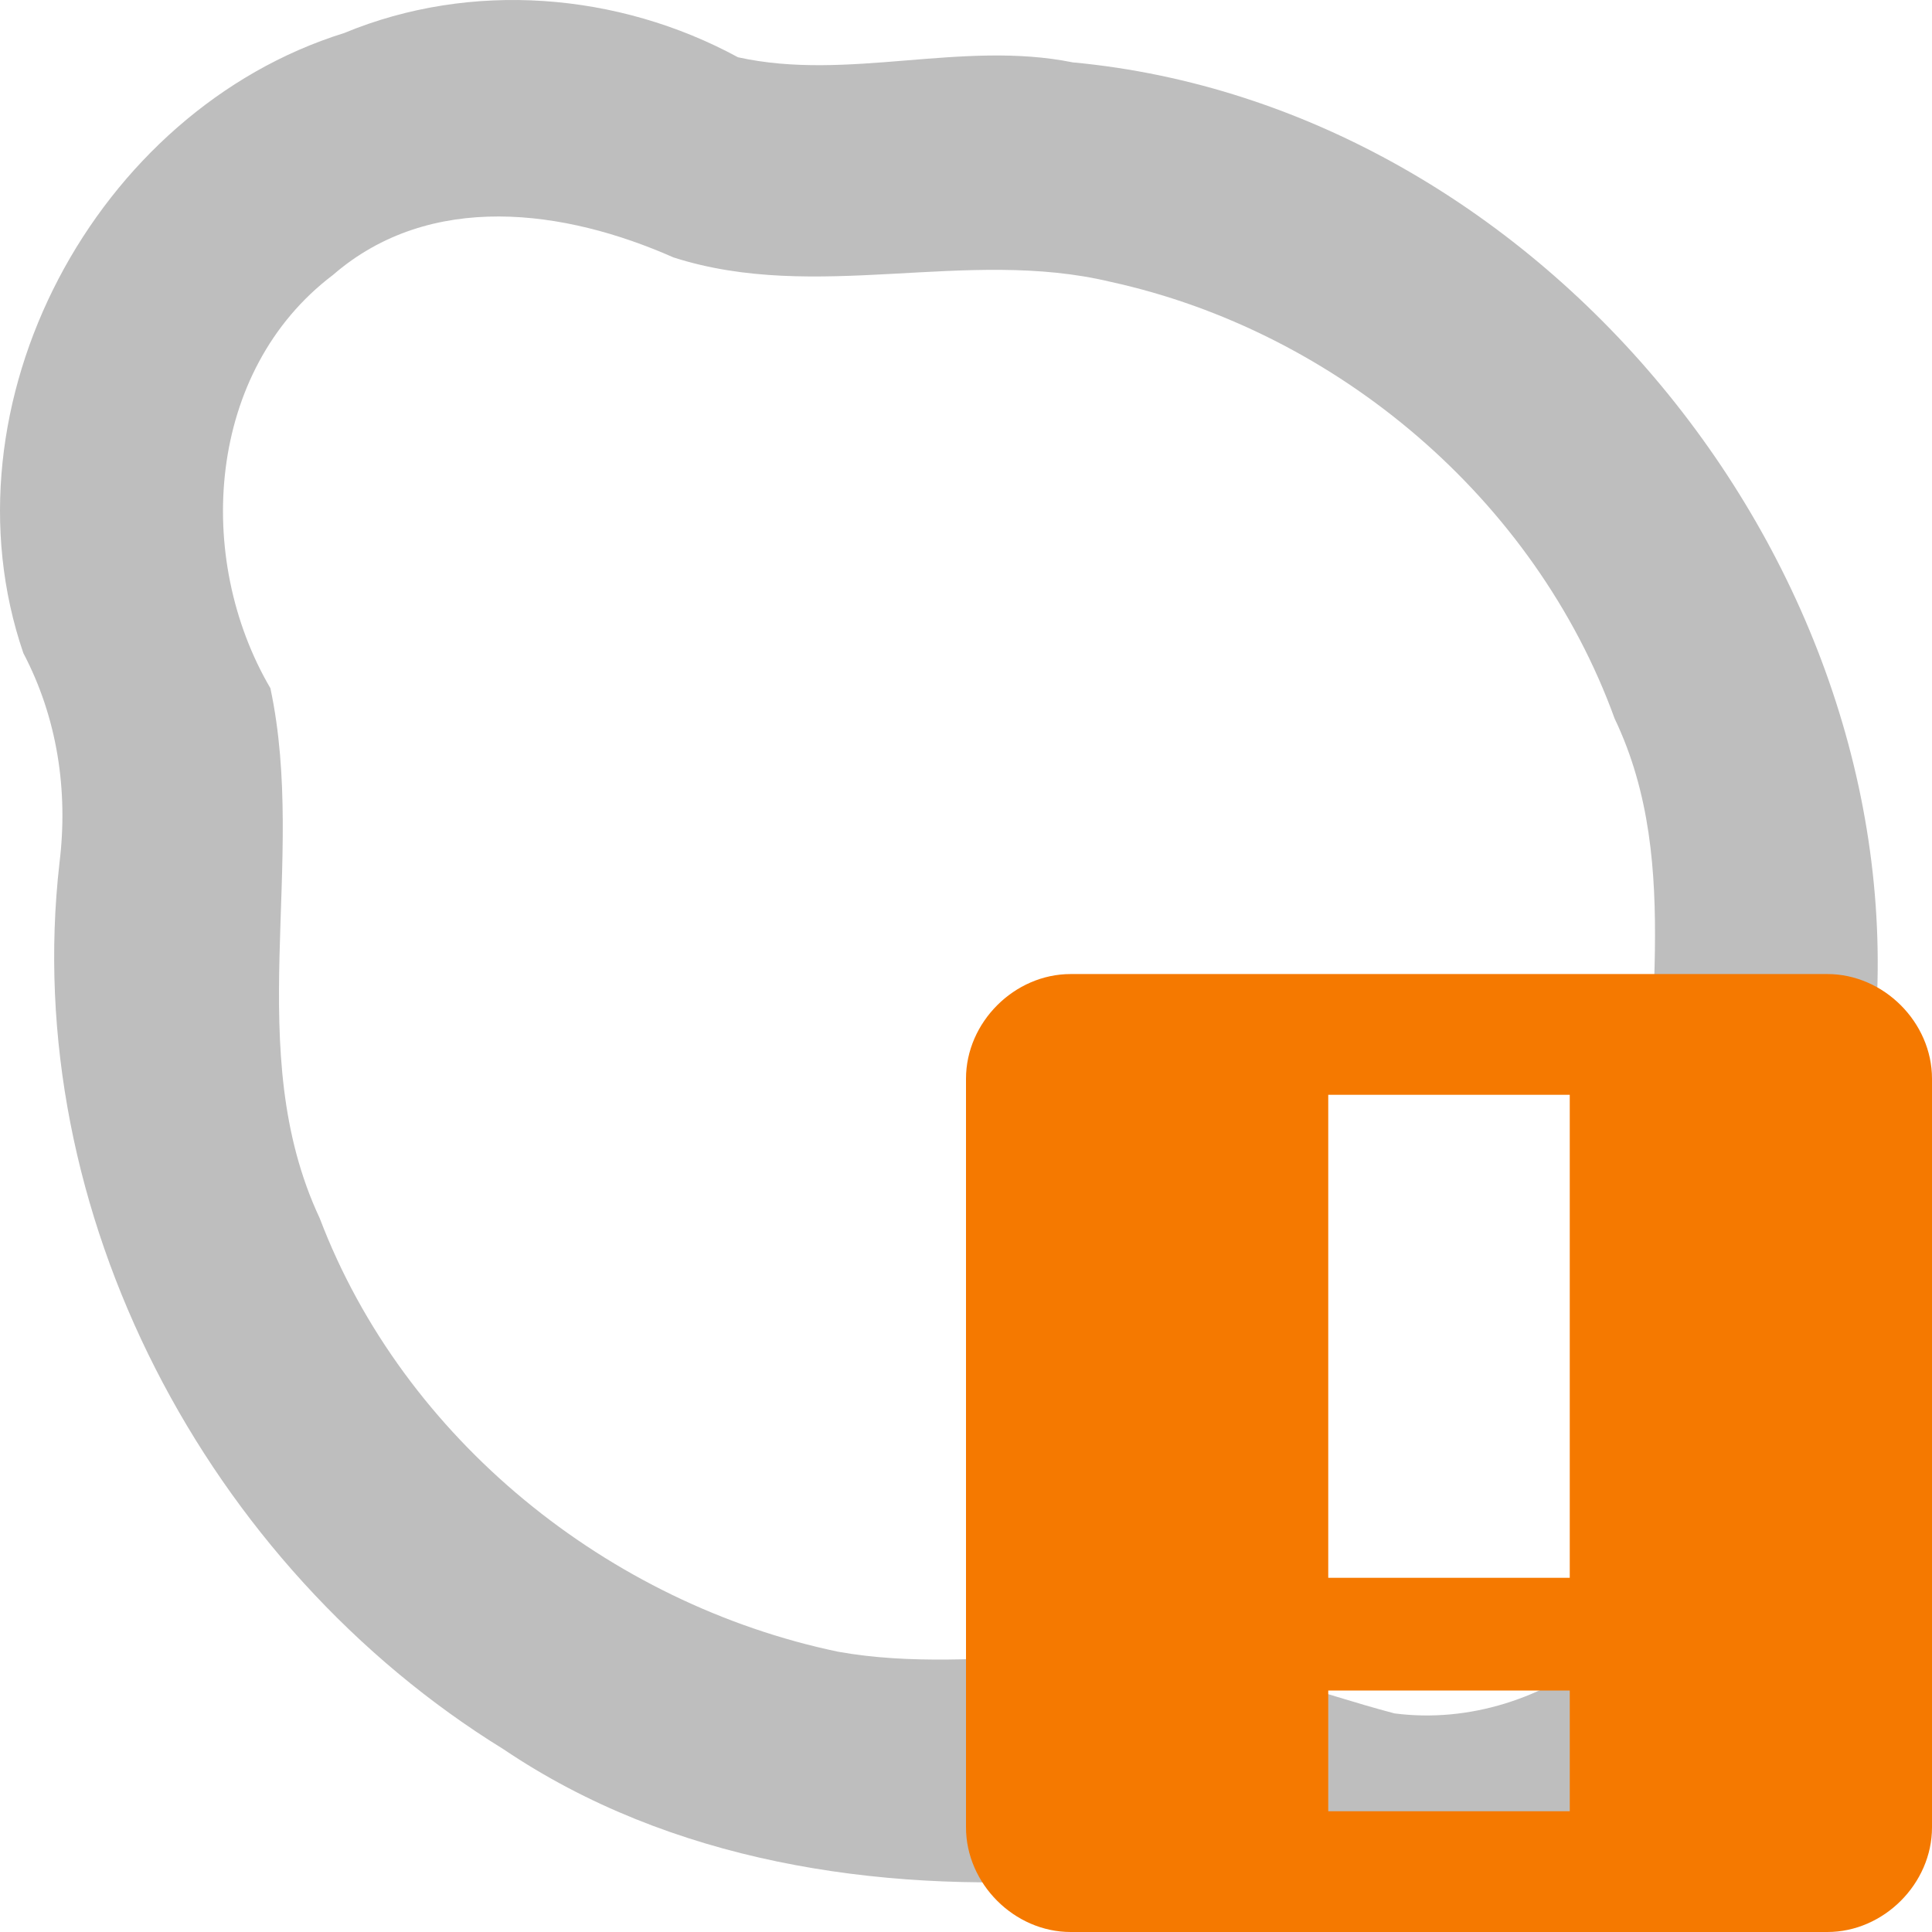
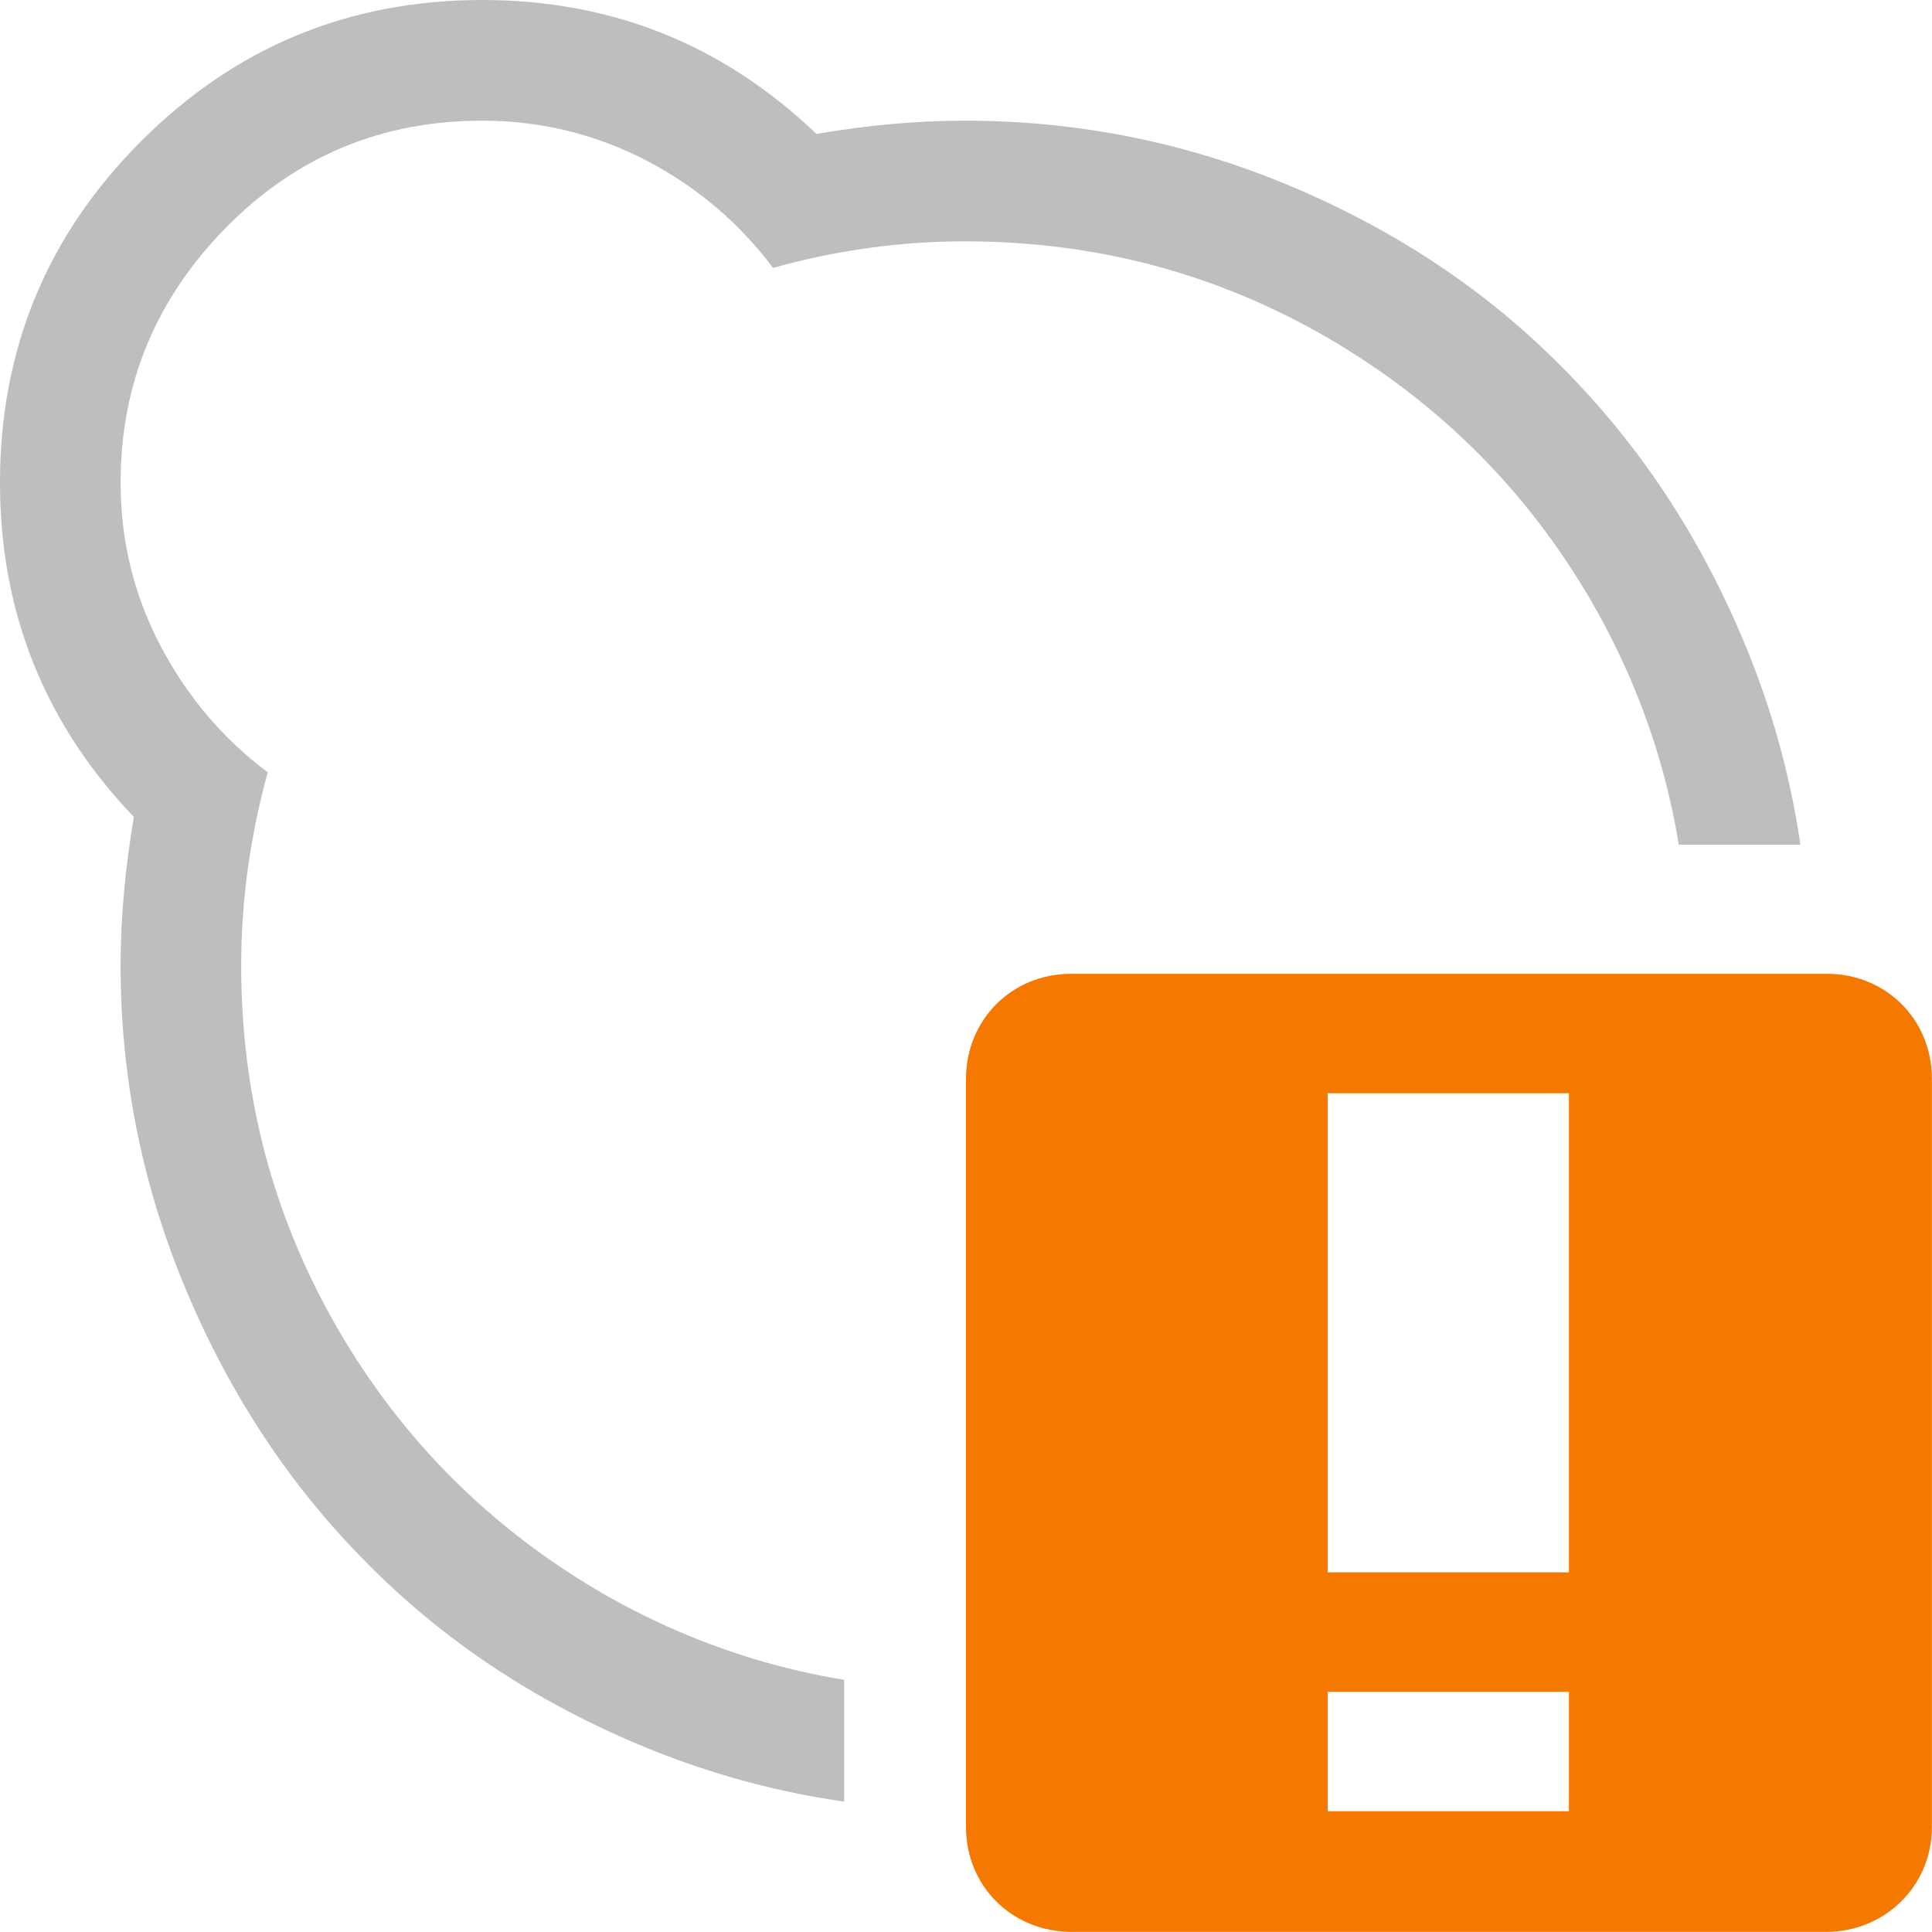
- <svg xmlns="http://www.w3.org/2000/svg" version="1.1" x="0px" y="0px" width="240px" height="240px" viewBox="0 0 240 240" xml:space="preserve">
-   <path fill="#bebebe" d="m 174.716,240 c -14.098,-0.288 -27.014,-9.168 -41.35,-6.512 C 108.872,235.106 83.265,231.279 62.558,217.304 25.738,194.601 2.439,150.605 7.389,107.193 8.495,98.195 7.112,89.146 2.902,81.136 -7.682,50.249 11.838,13.726 42.755,4.104 c 15.765,-6.537 34.037,-5.07 48.92,3.01 13.715,3.024 27.758,-2.153 41.58,0.633 58.682,5.468 105.696,63.968 99.444,122.434 -1.226,10.059 0.184,20.22 4.685,29.318 10.256,31.858 -10.775,69.58 -43.343,77.459 -6.258,1.897 -12.781,3.014 -19.325,3.041 z m -1.49,-27.155 c 18.664,2.403 37.081,-12.399 38.873,-31.126 2.713,-12.155 -5.521,-22.435 -6.719,-34.002 -1.895,-19.471 4.021,-39.985 -4.804,-58.452 C 190.694,62.028 166.101,41.166 137.969,35.013 120.02,30.706 101.447,37.685 83.661,31.977 70.17,26.01 53.467,23.657 41.355,34.162 25.681,46.02 24.082,69.274 33.589,85.492 c 4.632,21.743 -3.655,44.968 6.133,65.856 10.448,27.482 35.898,47.877 64.395,53.836 18.054,3.228 36.846,-3.151 54.519,3.376 4.877,1.382 9.687,2.994 14.59,4.284 z" />
-   <path fill="#f57900" class="warning" d="M133,121c-7,0-13,6-13,13v93c0,7,6,13,13,13h94c7,0,13-6,13-13v-93c0-7-6-13-13-13H133z M165,136h30v60h-30V136z M165,210h30v15h-30V210z" />
+ <svg xmlns="http://www.w3.org/2000/svg" version="1.1" x="0px" y="0px" width="24px" height="24px" viewBox="-402.5 403.5 24 24" enable-background="new -402.5 403.5 24 24" xml:space="preserve">
+   <defs>
+     <clipPath id="clipPath3042">
+       <path d="m101 277 0 16 7 0L108 284.8c0-0.42 0.41-0.8 0.8-0.8l8.2 0L117 277z" />
+     </clipPath>
+   </defs>
+   <g transform="translate(-101,-277)">
+     <path d="m 117,289 q 0,1.66 -1.17,2.83 -1.17,1.17 -2.83,1.17 -1.61,0 -2.77,-1.11 -0.64,0.11 -1.23,0.11 -1.42,0 -2.72,-0.55 -1.3,-0.55 -2.23,-1.49 -0.94,-0.94 -1.49,-2.23 Q 102,286.42 102,285 q 0,-0.58 0.11,-1.23 Q 101,282.61 101,281 q 0,-1.66 1.17,-2.83 1.17,-1.17 2.83,-1.17 1.61,0 2.77,1.11 0.64,-0.11 1.23,-0.11 1.42,0 2.72,0.55 1.3,0.55 2.23,1.49 0.94,0.94 1.49,2.23 0.56,1.31 0.56,2.73 0,0.59 -0.11,1.23 1.11,1.16 1.11,2.77 z m -2,-4 q 0,-1.62 -0.8,-3.01 -0.8,-1.38 -2.19,-2.19 -1.38,-0.8 -3.01,-0.8 -0.8,0 -1.59,0.22 -0.42,-0.56 -1.05,-0.89 Q 105.72,278 105,278 q -1.25,0 -2.12,0.88 -0.88,0.89 -0.88,2.12 0,0.72 0.33,1.35 0.33,0.63 0.89,1.05 -0.22,0.8 -0.22,1.6 0,1.63 0.8,3.01 0.8,1.38 2.19,2.19 1.39,0.8 3.01,0.8 0.8,0 1.59,-0.22 0.42,0.56 1.05,0.89 0.63,0.33 1.36,0.33 1.23,0 2.12,-0.87 0.88,-0.88 0.88,-2.13 0,-0.72 -0.33,-1.35 -0.33,-0.63 -0.89,-1.05 0.22,-0.8 0.22,-1.6 z" clip-path="url(#clipPath3042)" transform="matrix(1.498127,0,0,1.499063,-452.8109,265.2595)" style="fill:#bebebe" />
+     <path d="m -288.197,692.597 c -0.734,0 -1.303,0.57 -1.303,1.304 l 0,9.294 c 0,0.735 0.569,1.304 1.318,1.304 l 9.363,0 c 0.734,0 1.318,-0.57 1.318,-1.304 l 0,-9.294 c 0,-0.735 -0.569,-1.304 -1.303,-1.304 l -9.363,0 z m 3.191,1.484 2.996,0 0,5.951 -2.996,0 0,-5.951 z m 0,7.435 2.996,0 0,1.484 -2.996,0 0,-1.484 z" class="warning" style="fill:#f57900" />
+   </g>
+   <g transform="translate(-101,-277)" />
+   <g transform="translate(-101,-277)" />
+   <g transform="translate(-101,-277)" />
+   <g transform="translate(-101,-277)" />
+   <g transform="translate(-101,-277)" />
+   <g transform="translate(-101,-277)" />
+   <g transform="translate(-101,-277)" />
</svg>
